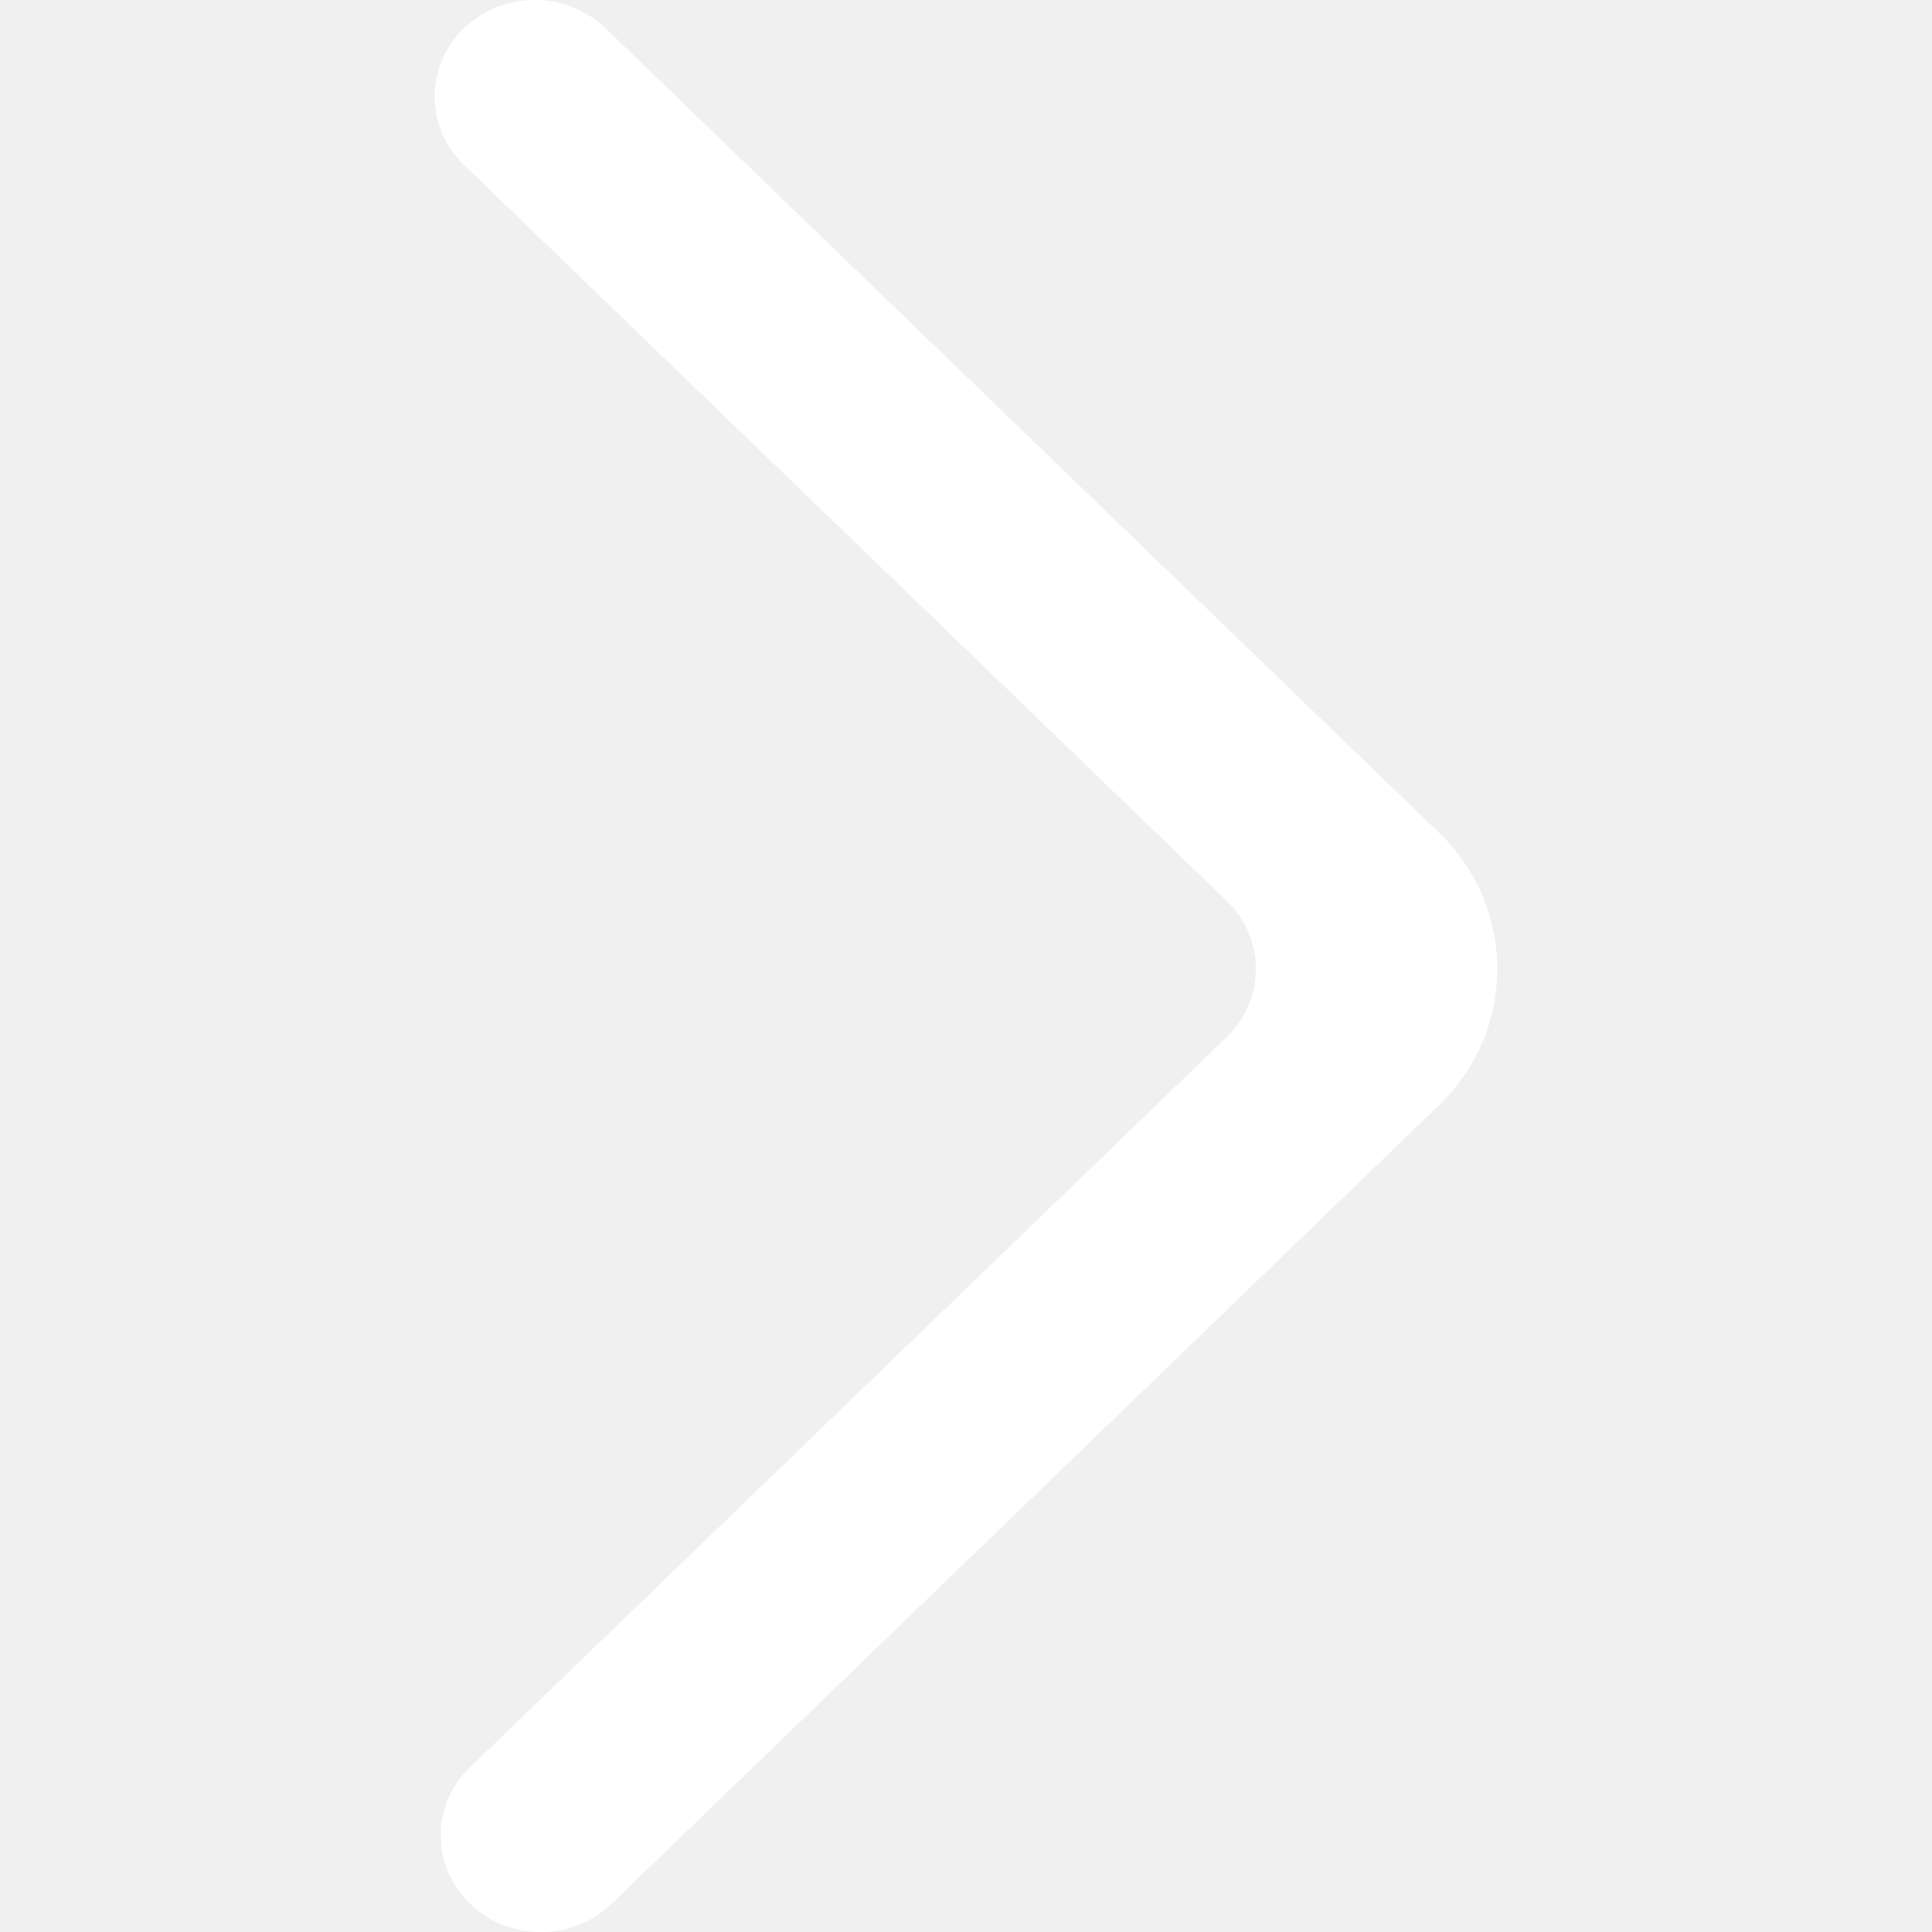
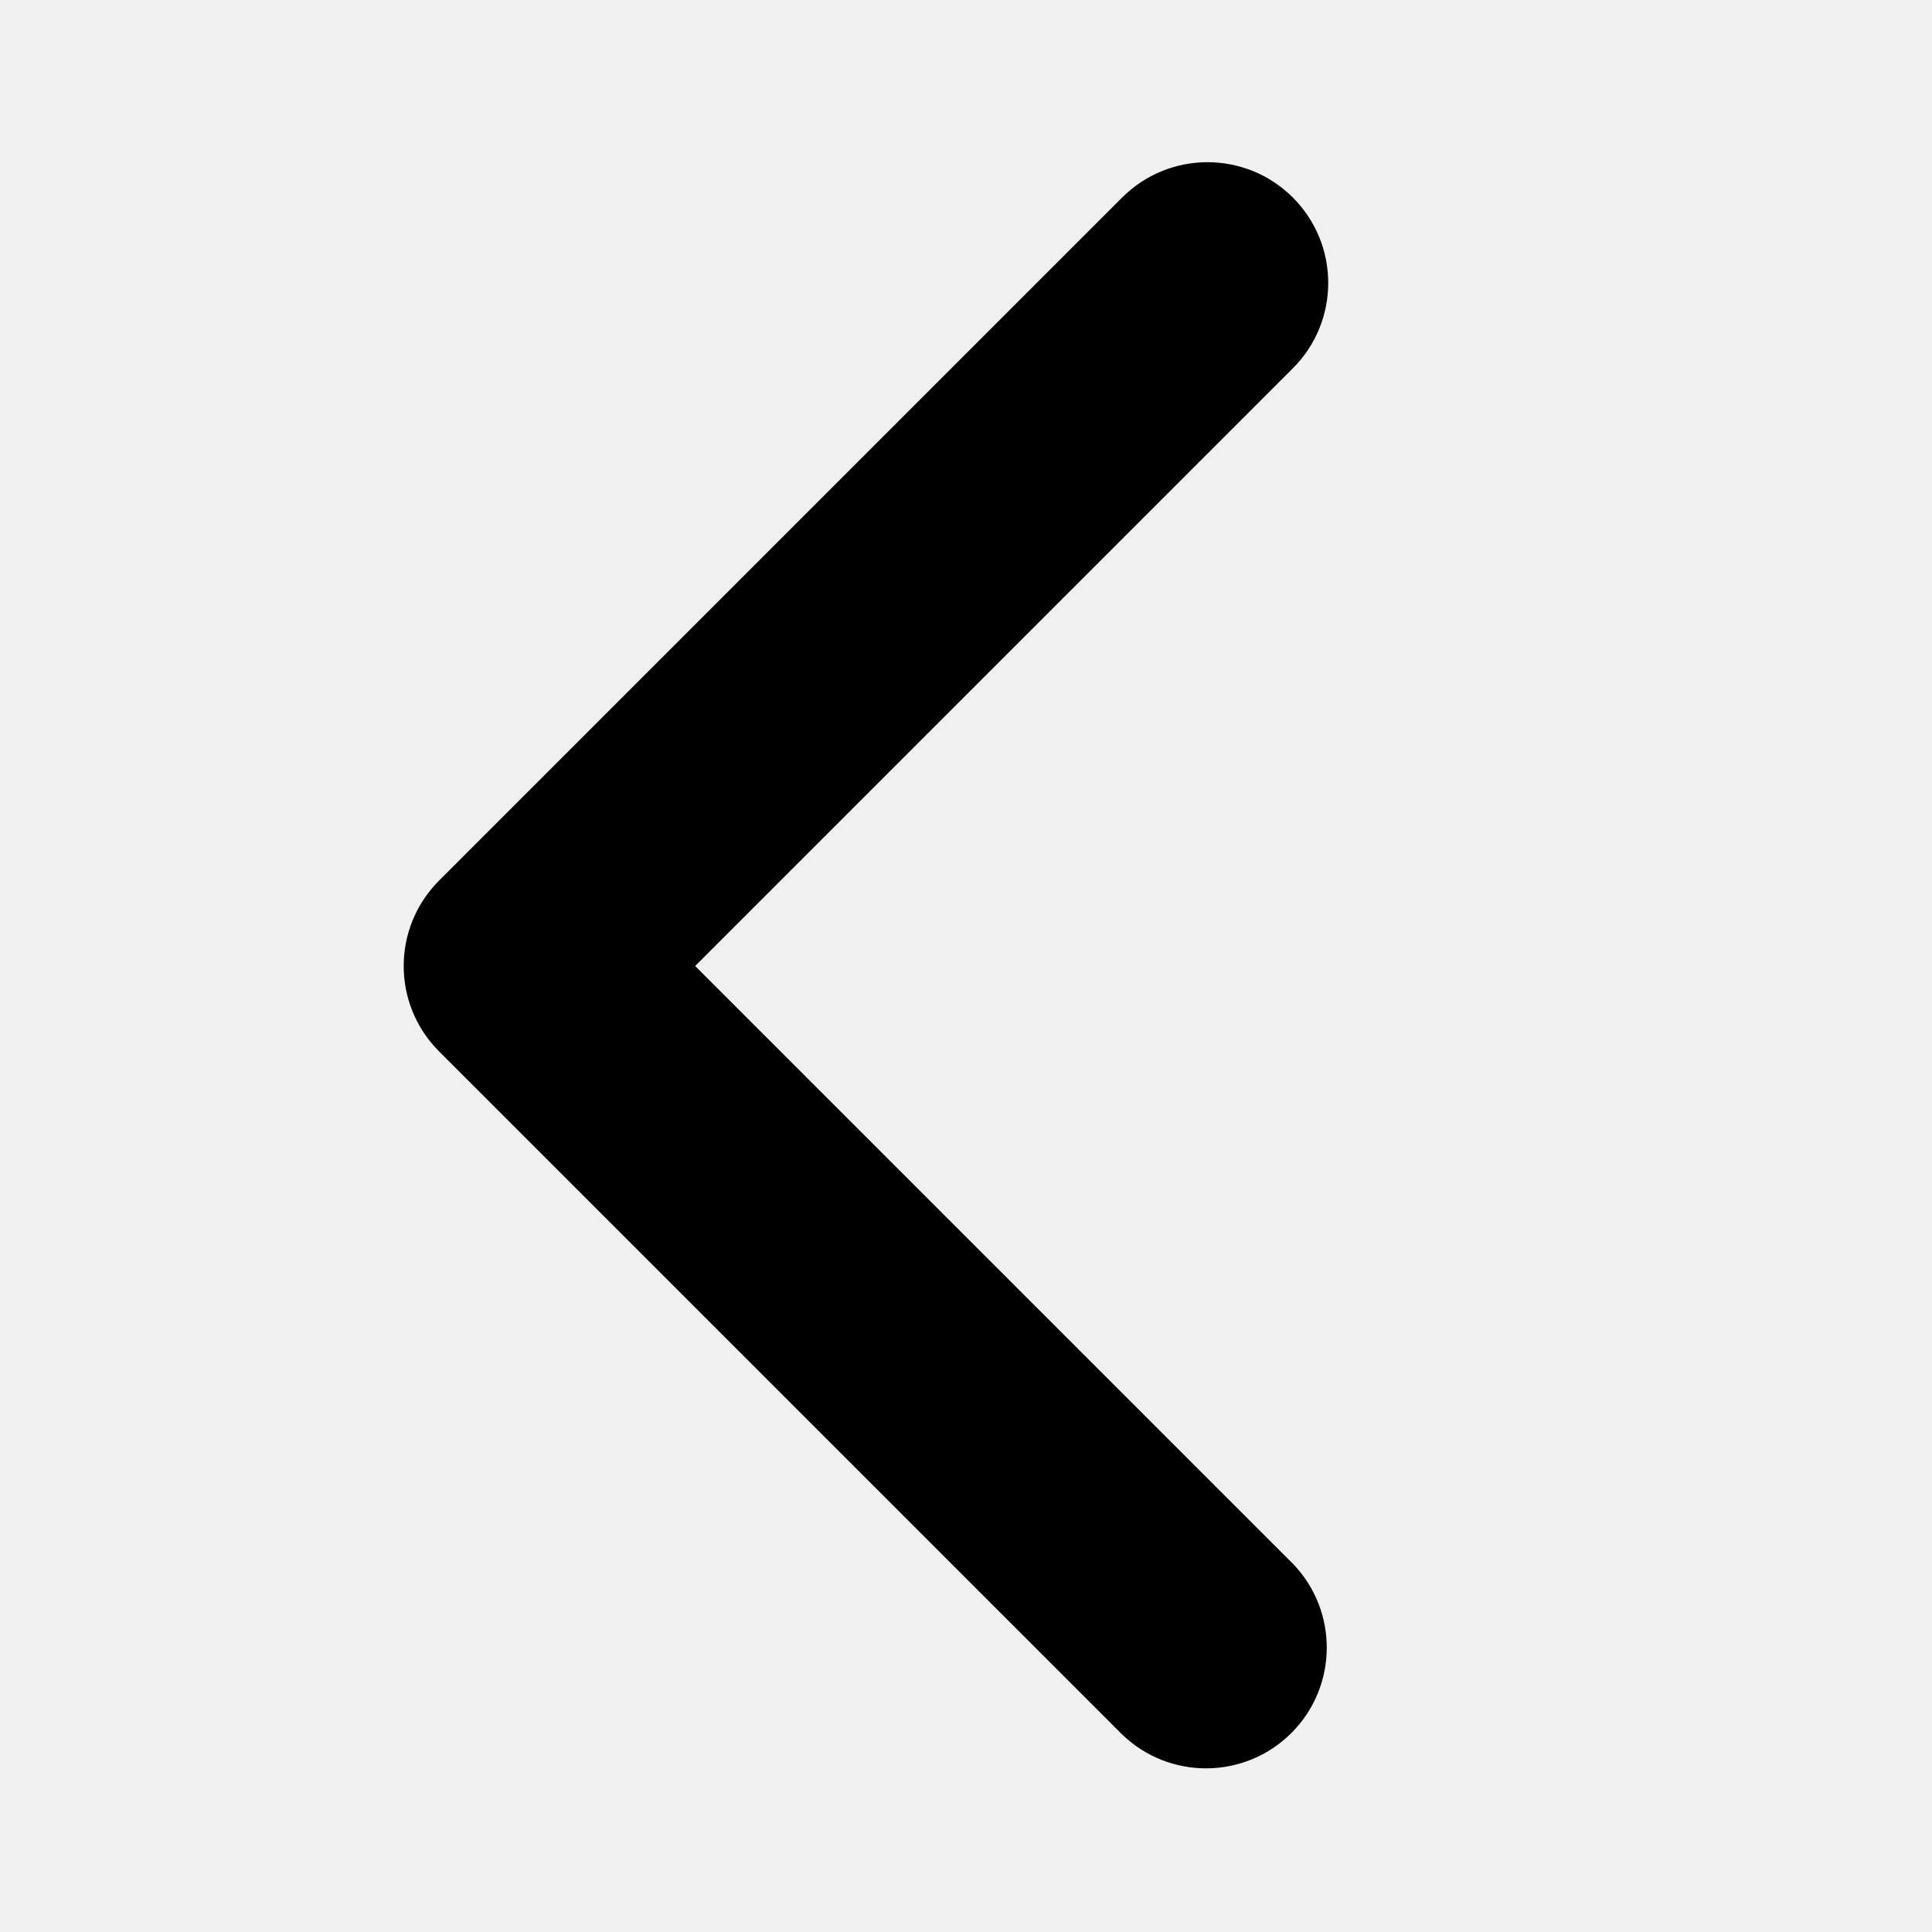
- <svg xmlns="http://www.w3.org/2000/svg" viewBox="-4.5 0 20 20">
-   <path d="M.366 19.708c.405.39 1.06.39 1.464 0l8.563-8.264a1.95 1.95 0 0 0 0-2.827L1.768.292A1.063 1.063 0 0 0 .314.282a.976.976 0 0 0-.011 1.425l7.894 7.617a.975.975 0 0 1 0 1.414L.366 18.295a.974.974 0 0 0 0 1.413" fill="#fff" fill-rule="evenodd" />
+ <svg xmlns="http://www.w3.org/2000/svg" viewBox="0 0 1024 1024">
+   <path d="M685.248 104.704a64 64 0 0 1 0 90.496L368.448 512l316.8 316.8a64 64 0 0 1-90.496 90.496L232.704 557.248a64 64 0 0 1 0-90.496l362.048-362.048a64 64 0 0 1 90.496 0z" />
</svg>
